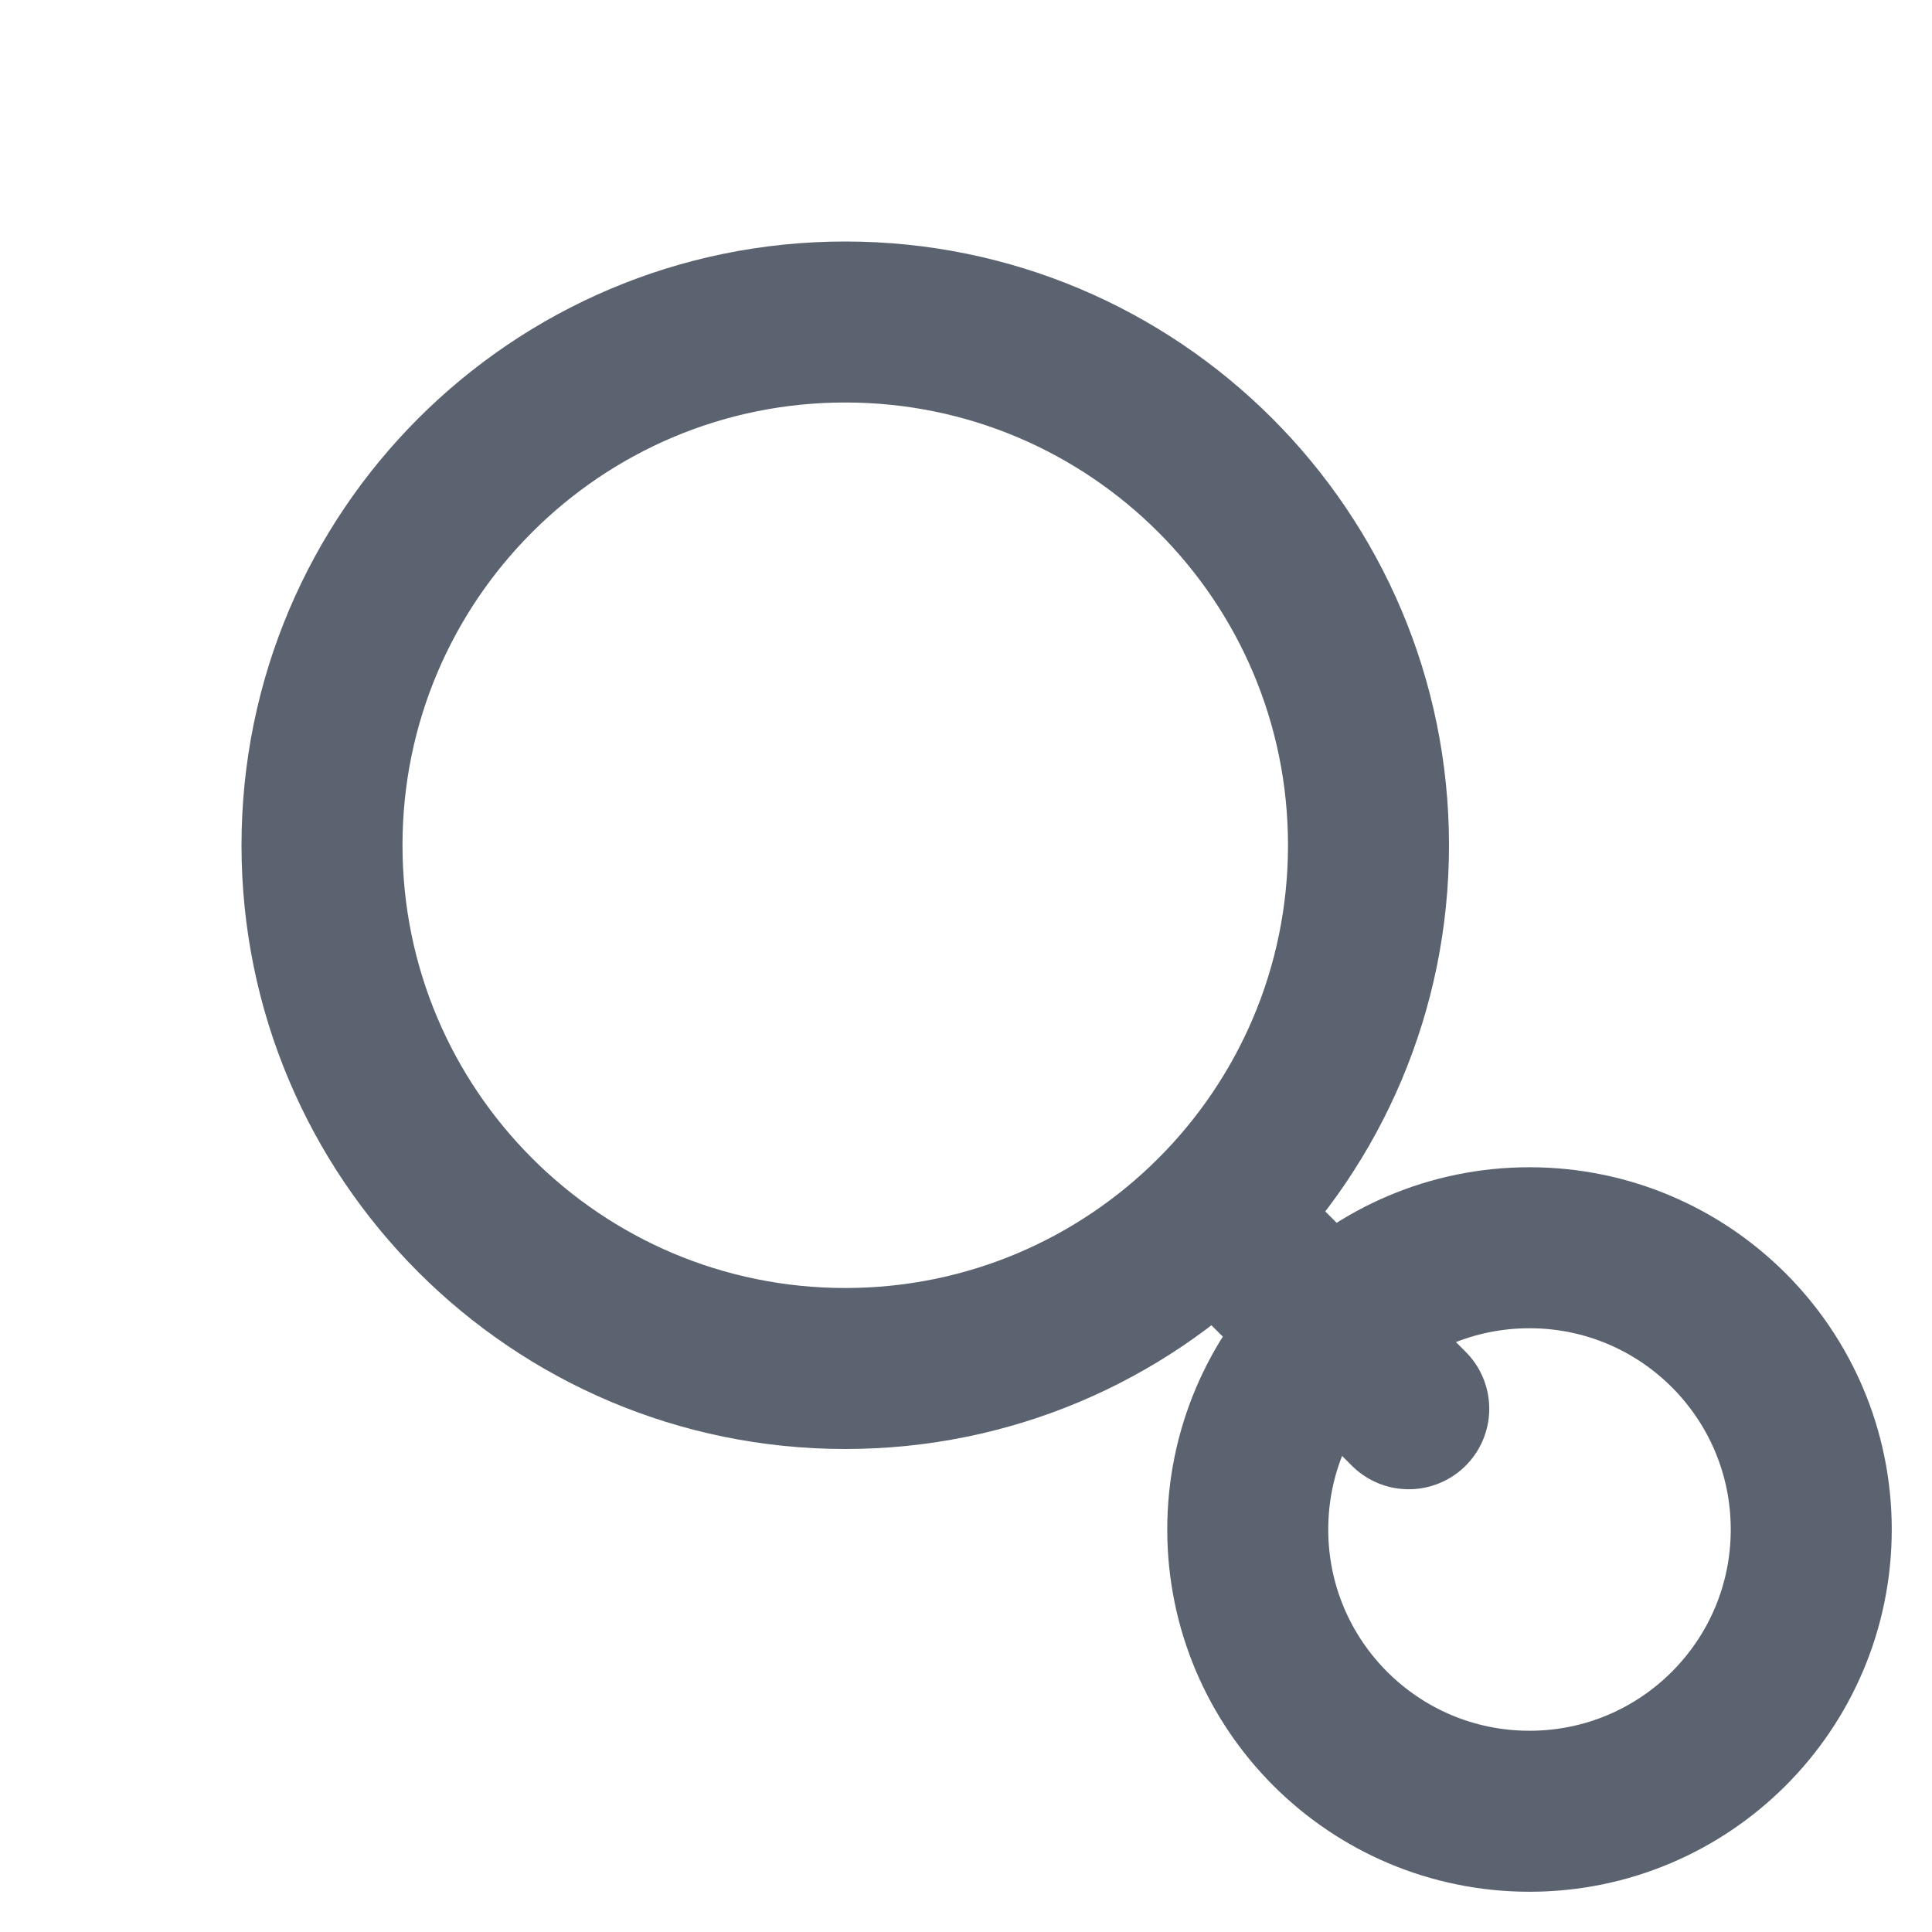
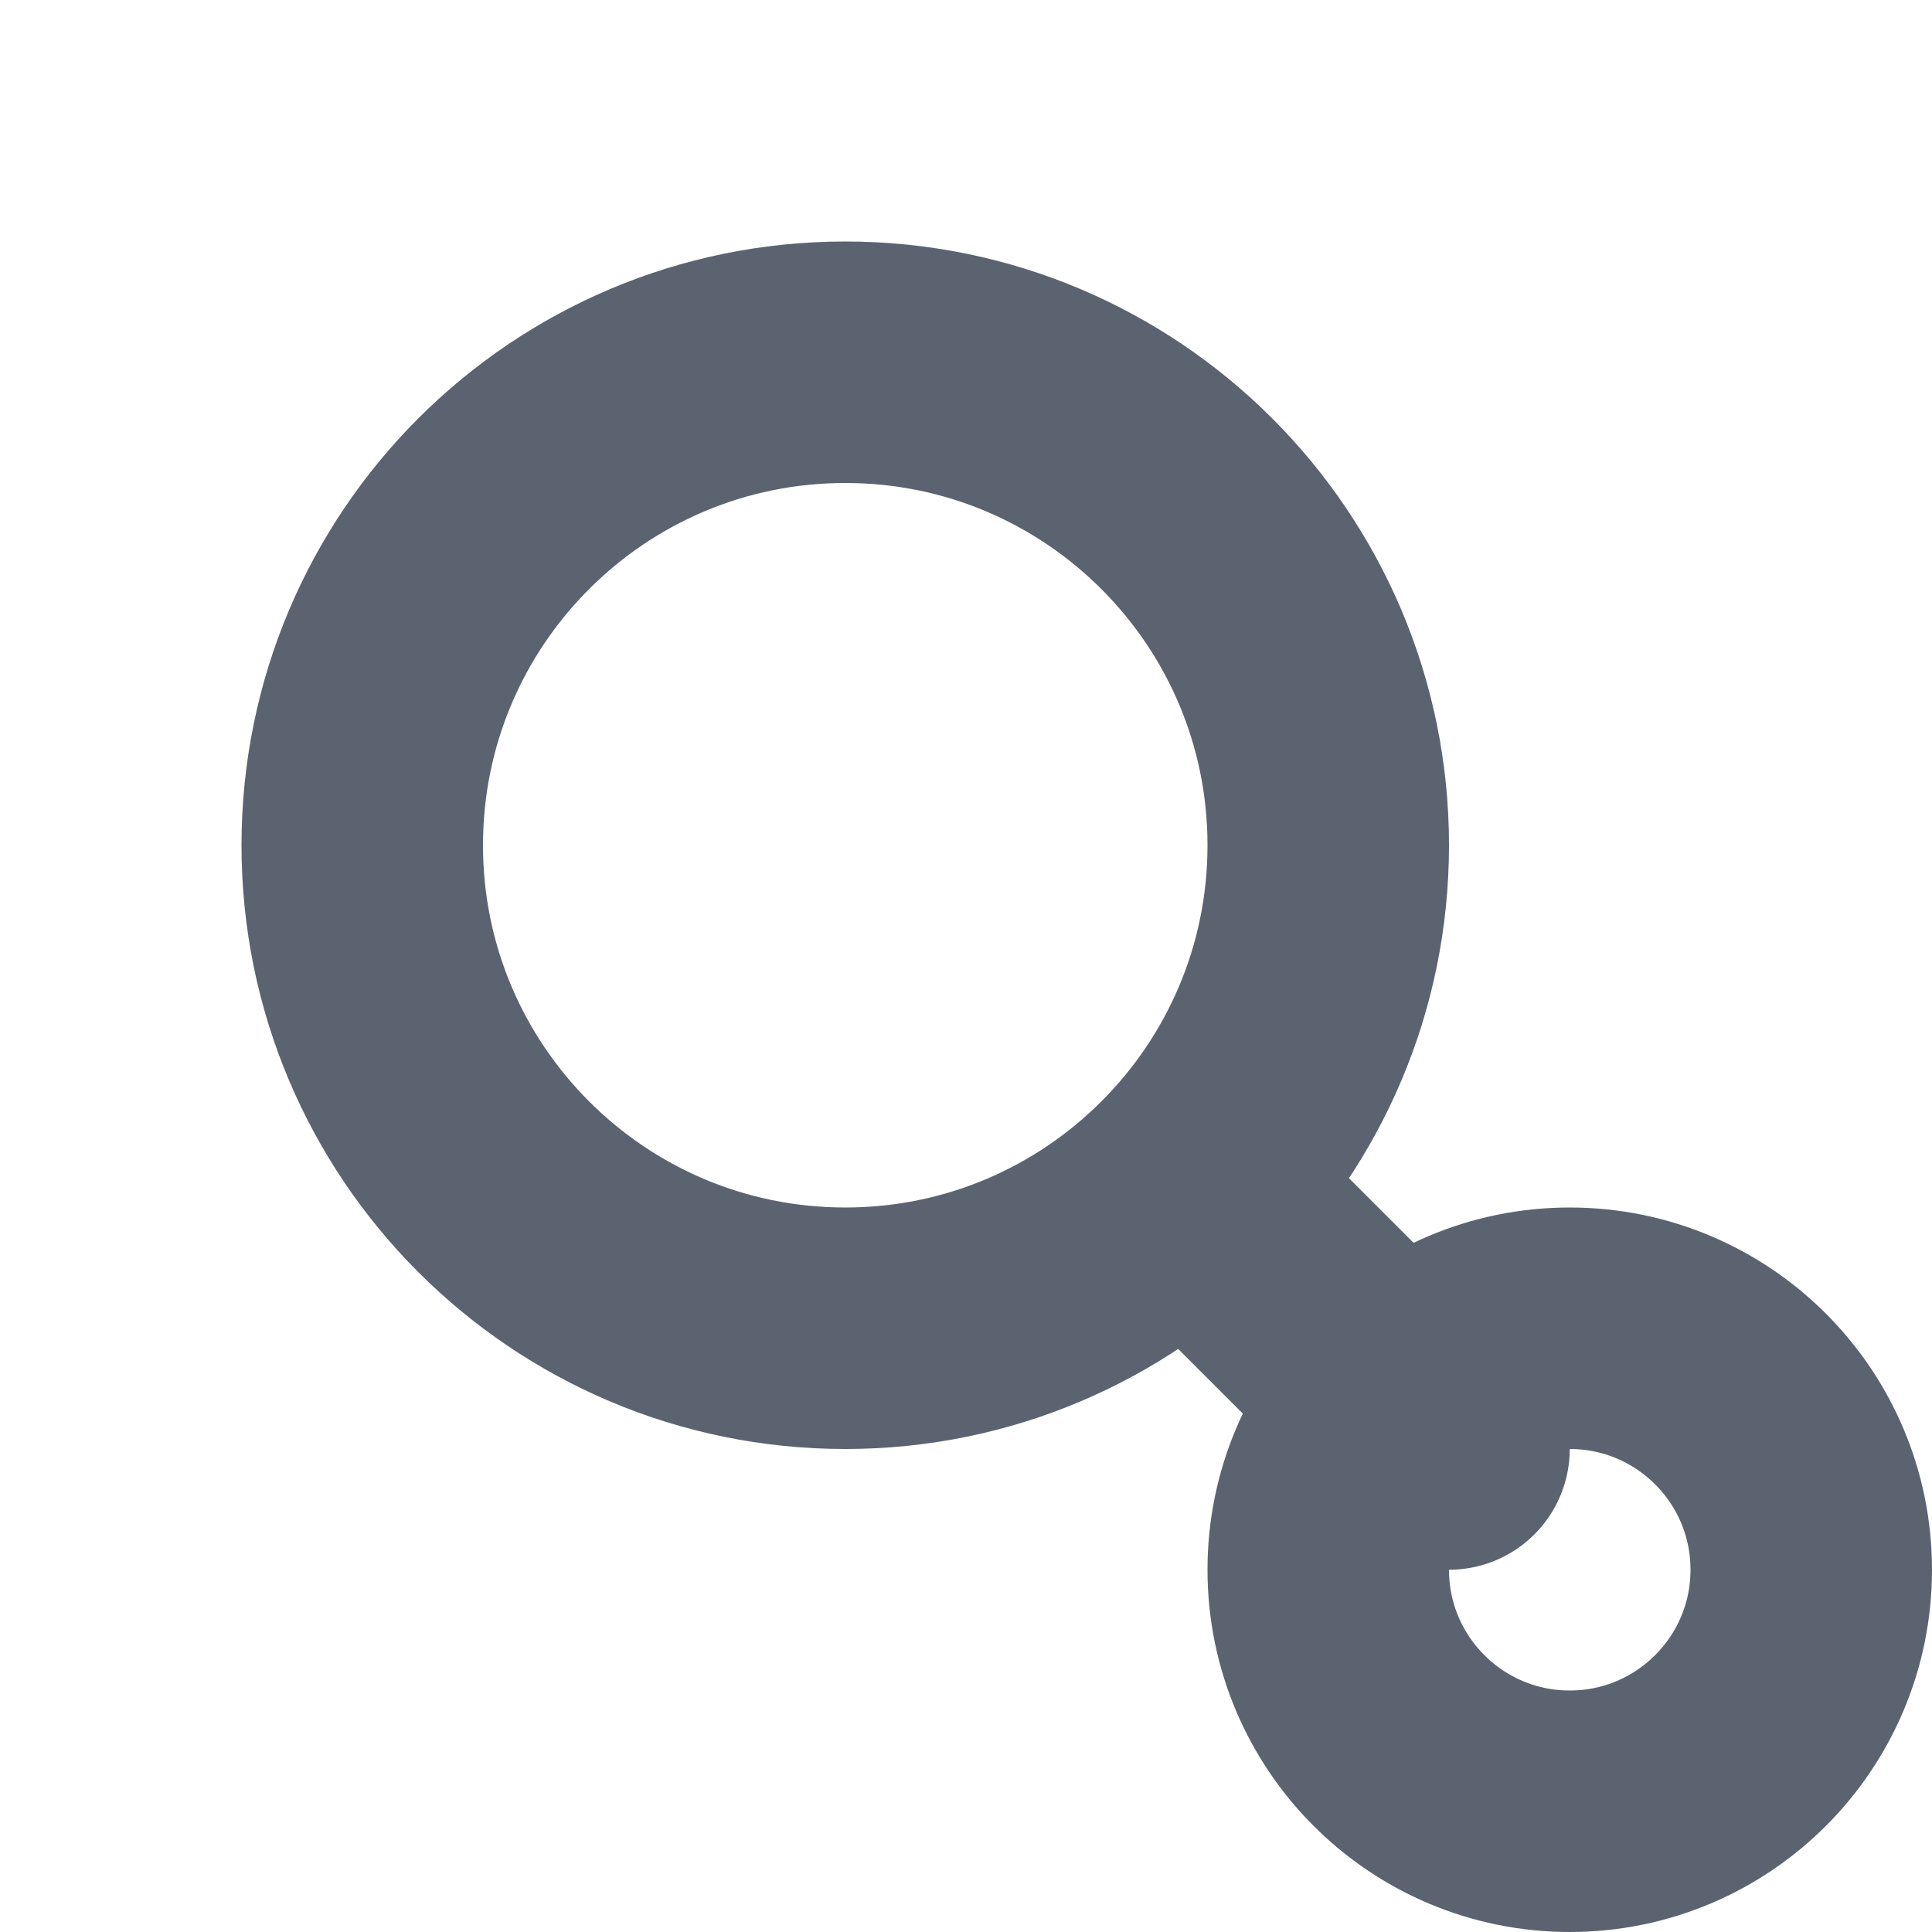
- <svg xmlns="http://www.w3.org/2000/svg" width="24" height="24" viewBox="0 0 24 24" fill="none" stroke="#5C6370" stroke-width="2" stroke-linecap="round" stroke-linejoin="round">
-   <circle cx="10.5" cy="10.5" r="6.5" />
-   <line x1="15.5" y1="15.5" x2="17.5" y2="17.5" />
-   <circle cx="19" cy="19" r="3.5" />
+ <svg xmlns="http://www.w3.org/2000/svg" width="16" height="16" viewBox="0 0 16 16" fill="none" stroke="#5C6370" stroke-width="2" stroke-linecap="round" stroke-linejoin="round">
+   <circle cx="7" cy="7" r="4" />
+   <line x1="10" y1="10" x2="12" y2="12" />
+   <circle cx="13" cy="13" r="2" />
</svg>
